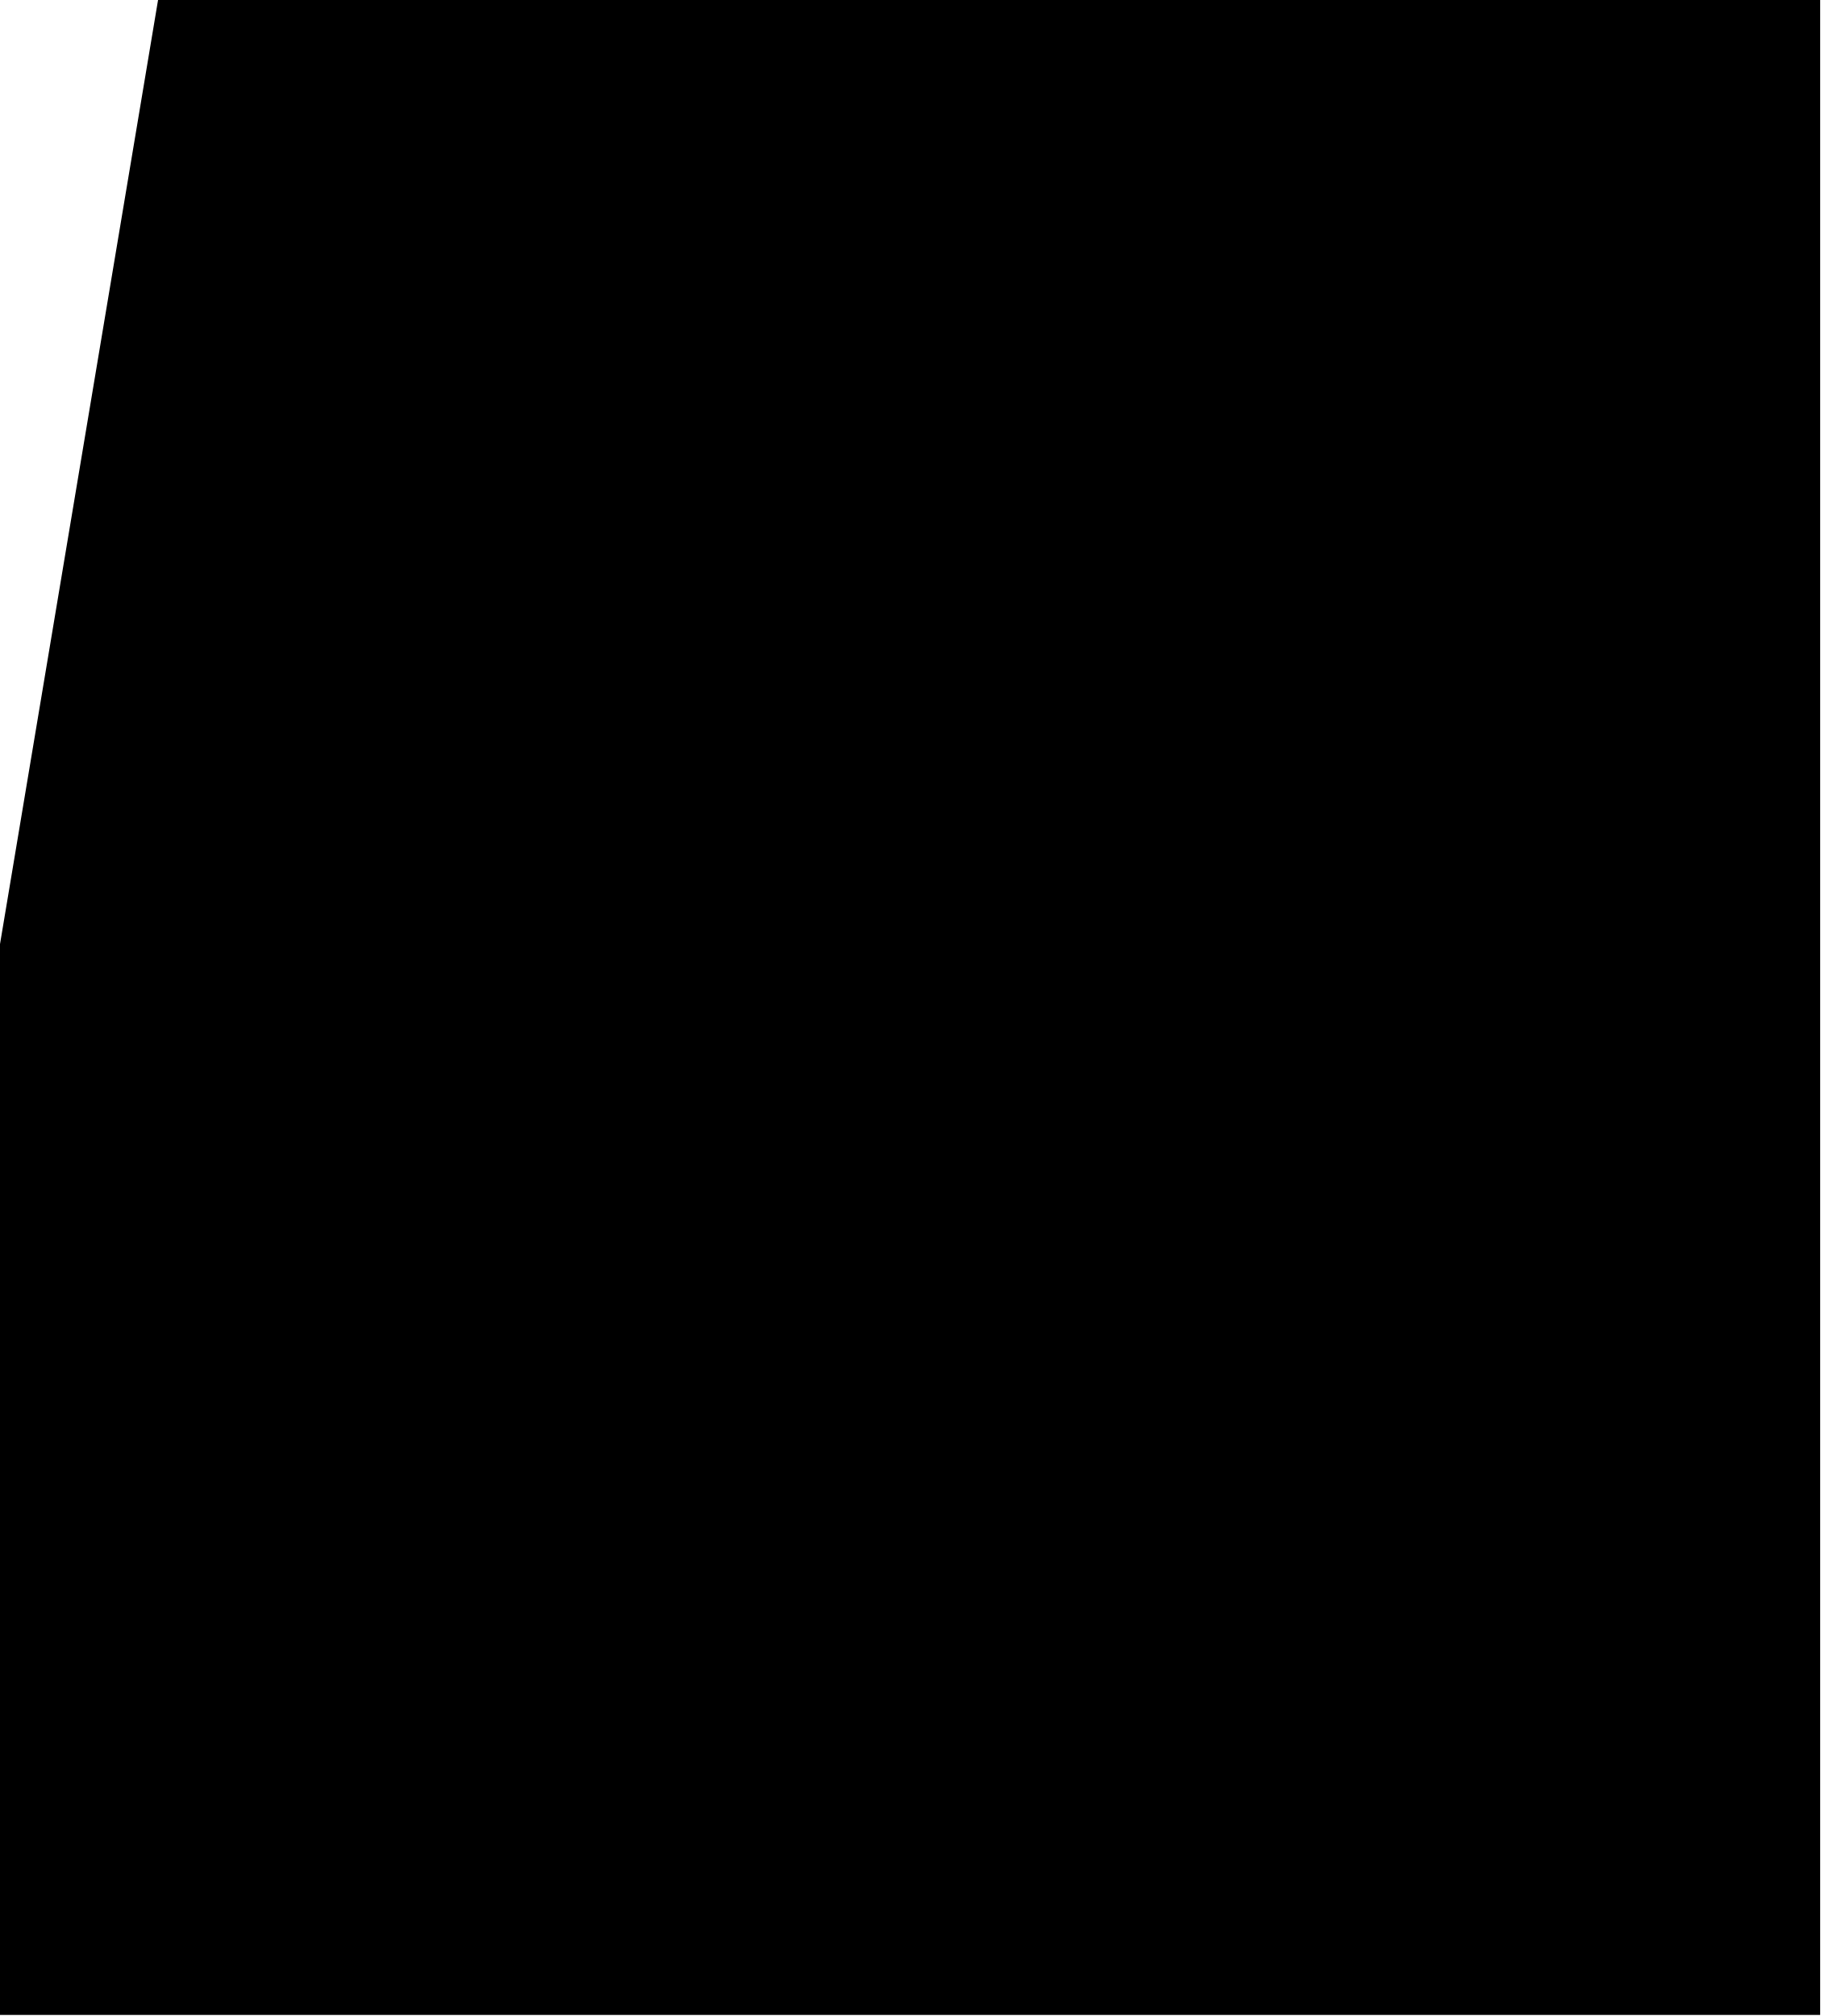
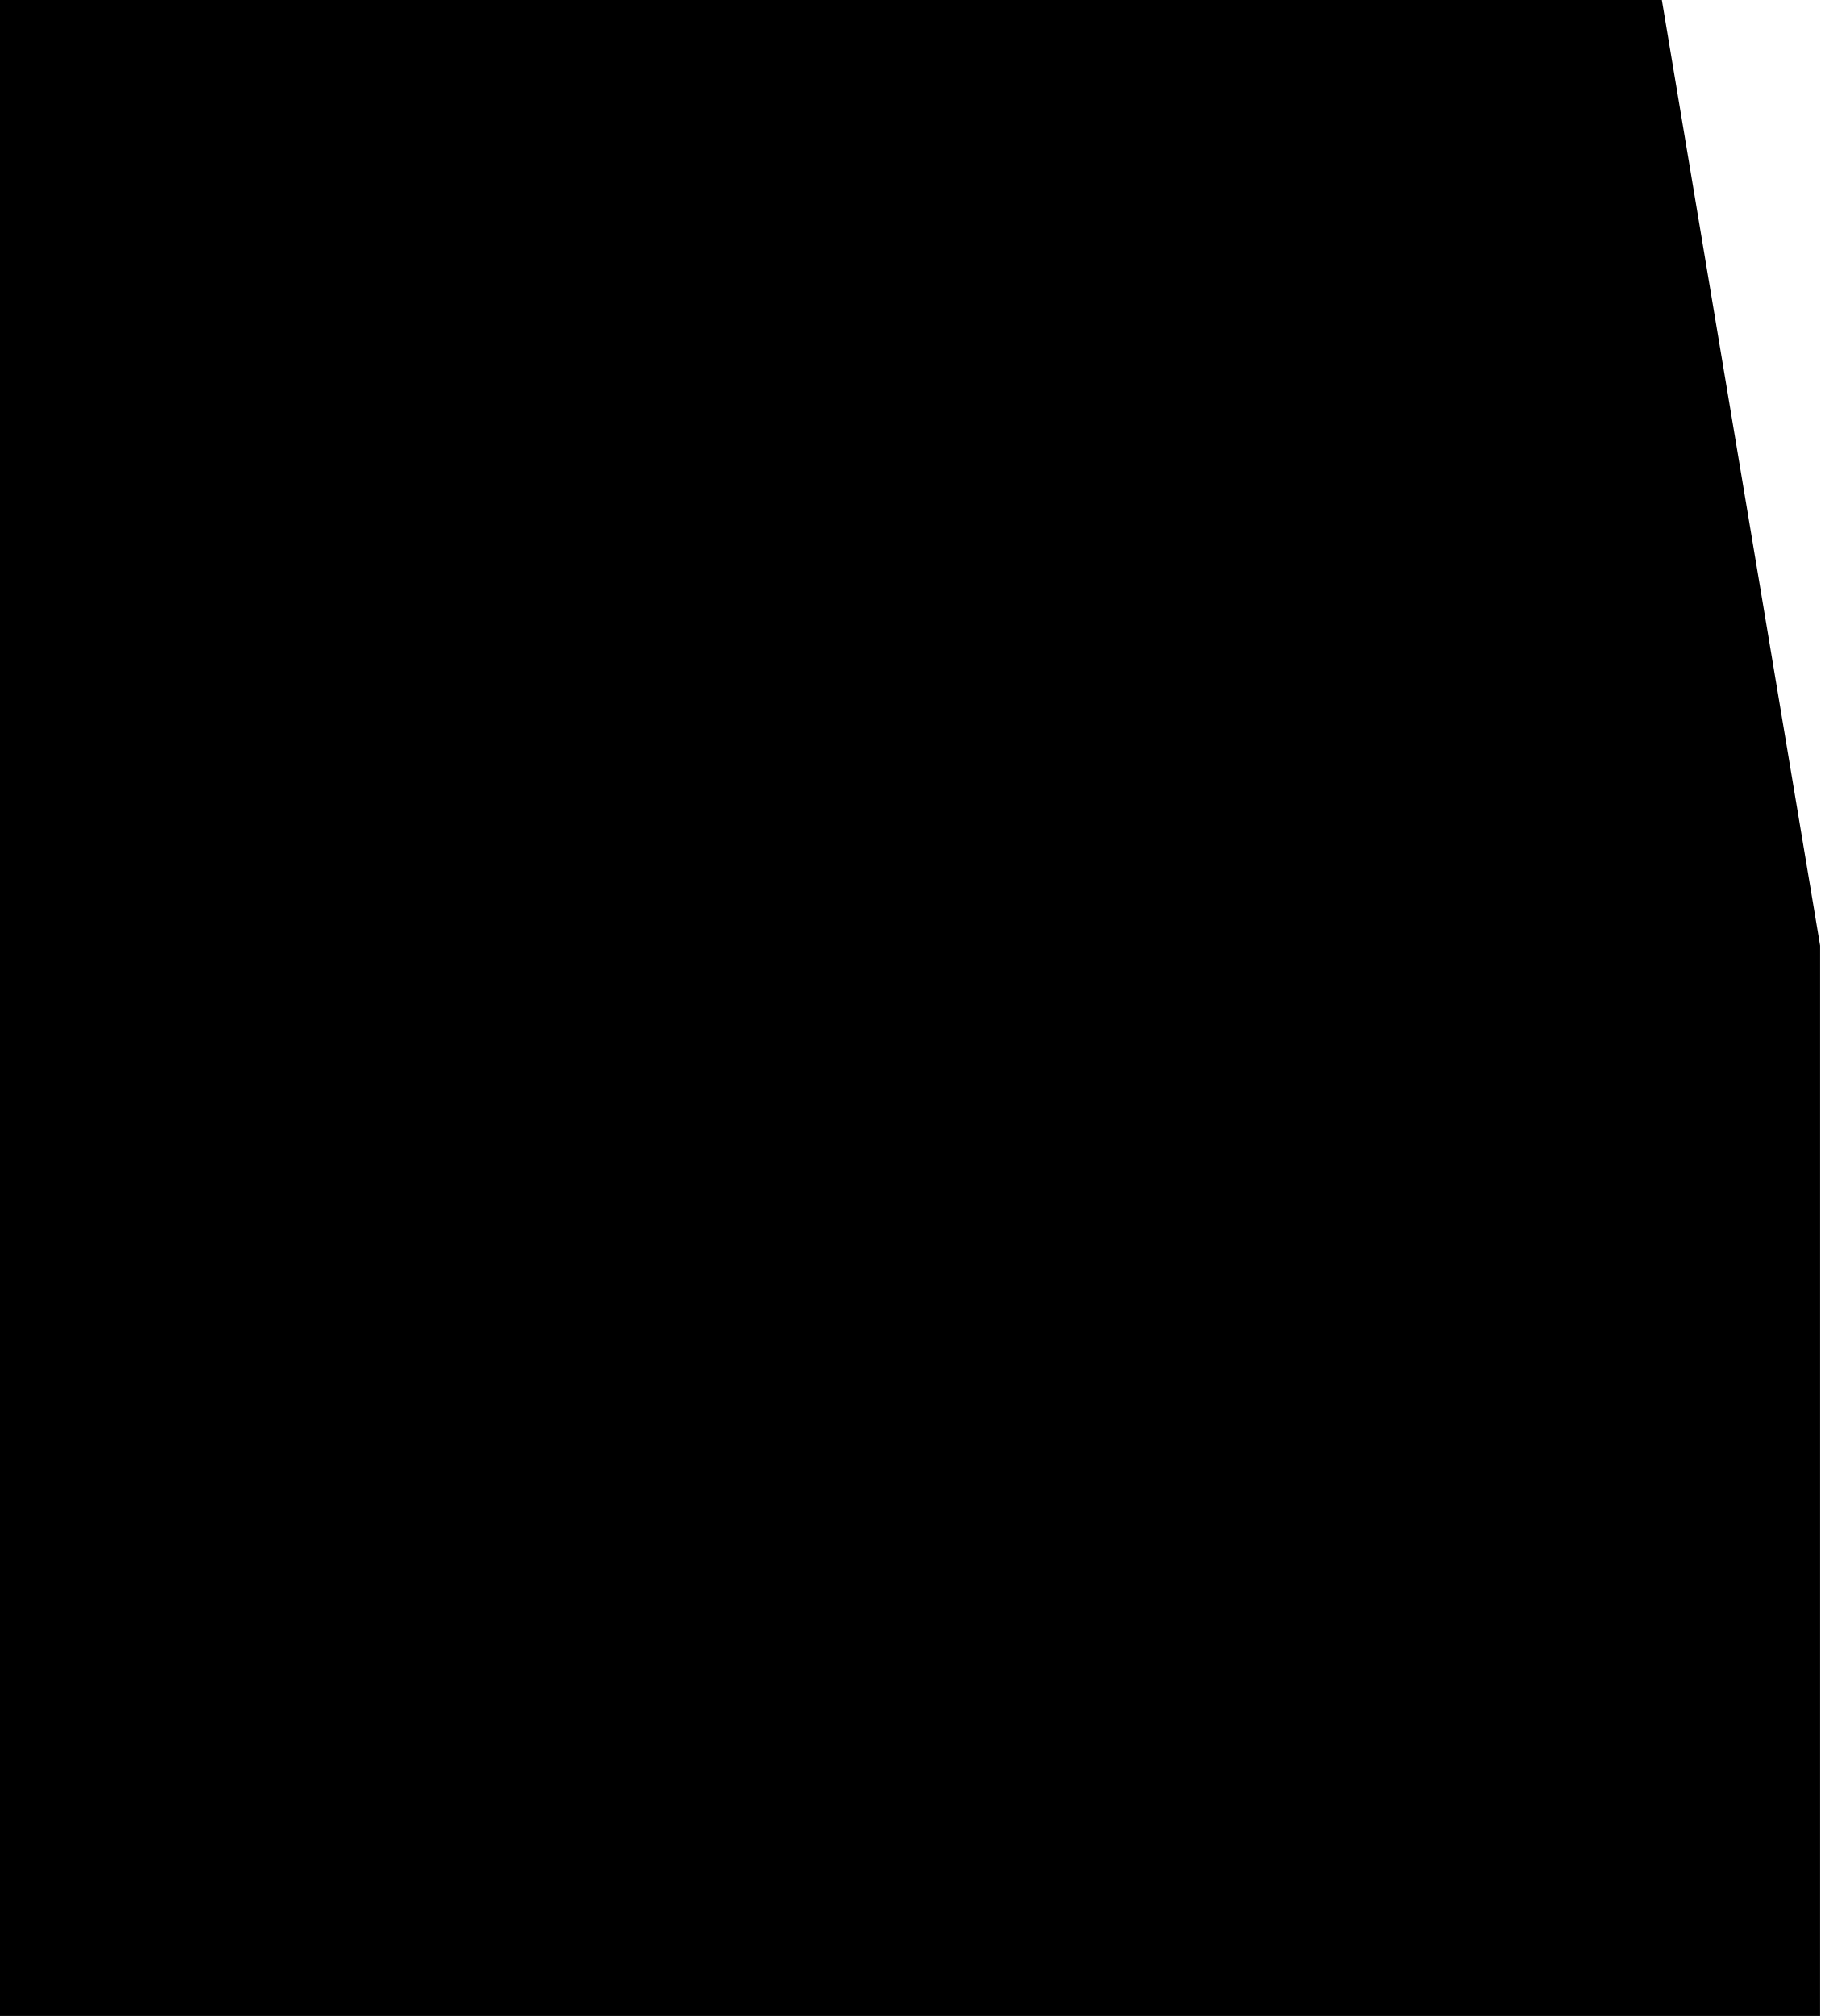
<svg xmlns="http://www.w3.org/2000/svg" viewBox="0 0 1.756 1.945" width="1.756mm" height="1.945mm" version="1.1" id="svg5">
  <defs id="defs4">
    <marker id="DistanceX" orient="auto" refX="0" refY="0" style="overflow:visible">
      <path d="M 3,-3 -3,3 M 0,-5 V 5" style="stroke:#000000;stroke-width:0.5" id="path1" />
    </marker>
    <pattern id="Hatch" patternUnits="userSpaceOnUse" width="8" height="8" x="0" y="0">
      <path d="M8 4 l-4,4" stroke="#000000" stroke-width="0.25" linecap="square" id="path2" />
      <path d="M6 2 l-4,4" stroke="#000000" stroke-width="0.25" linecap="square" id="path3" />
      <path d="M4 0 l-4,4" stroke="#000000" stroke-width="0.25" linecap="square" id="path4" />
    </pattern>
    <symbol id="*Model_Space" />
    <symbol id="*Paper_Space" />
  </defs>
-   <g id="g5" transform="translate(1.255906,-1122.02)">
-     <path d="m -0.756,1122.973 v 0.491 H 0 v -0.945 h -0.68 z" style="fill:none;stroke:#000000" id="path5" />
+   <g id="g5" transform="translate(1.255906,-1121.566)">
+     <path d="m 0,1122.52 v 0.491 h -0.756 v -0.945 h 0.68 z" style="fill:none;stroke:#000000" id="path5" />
  </g>
</svg>
